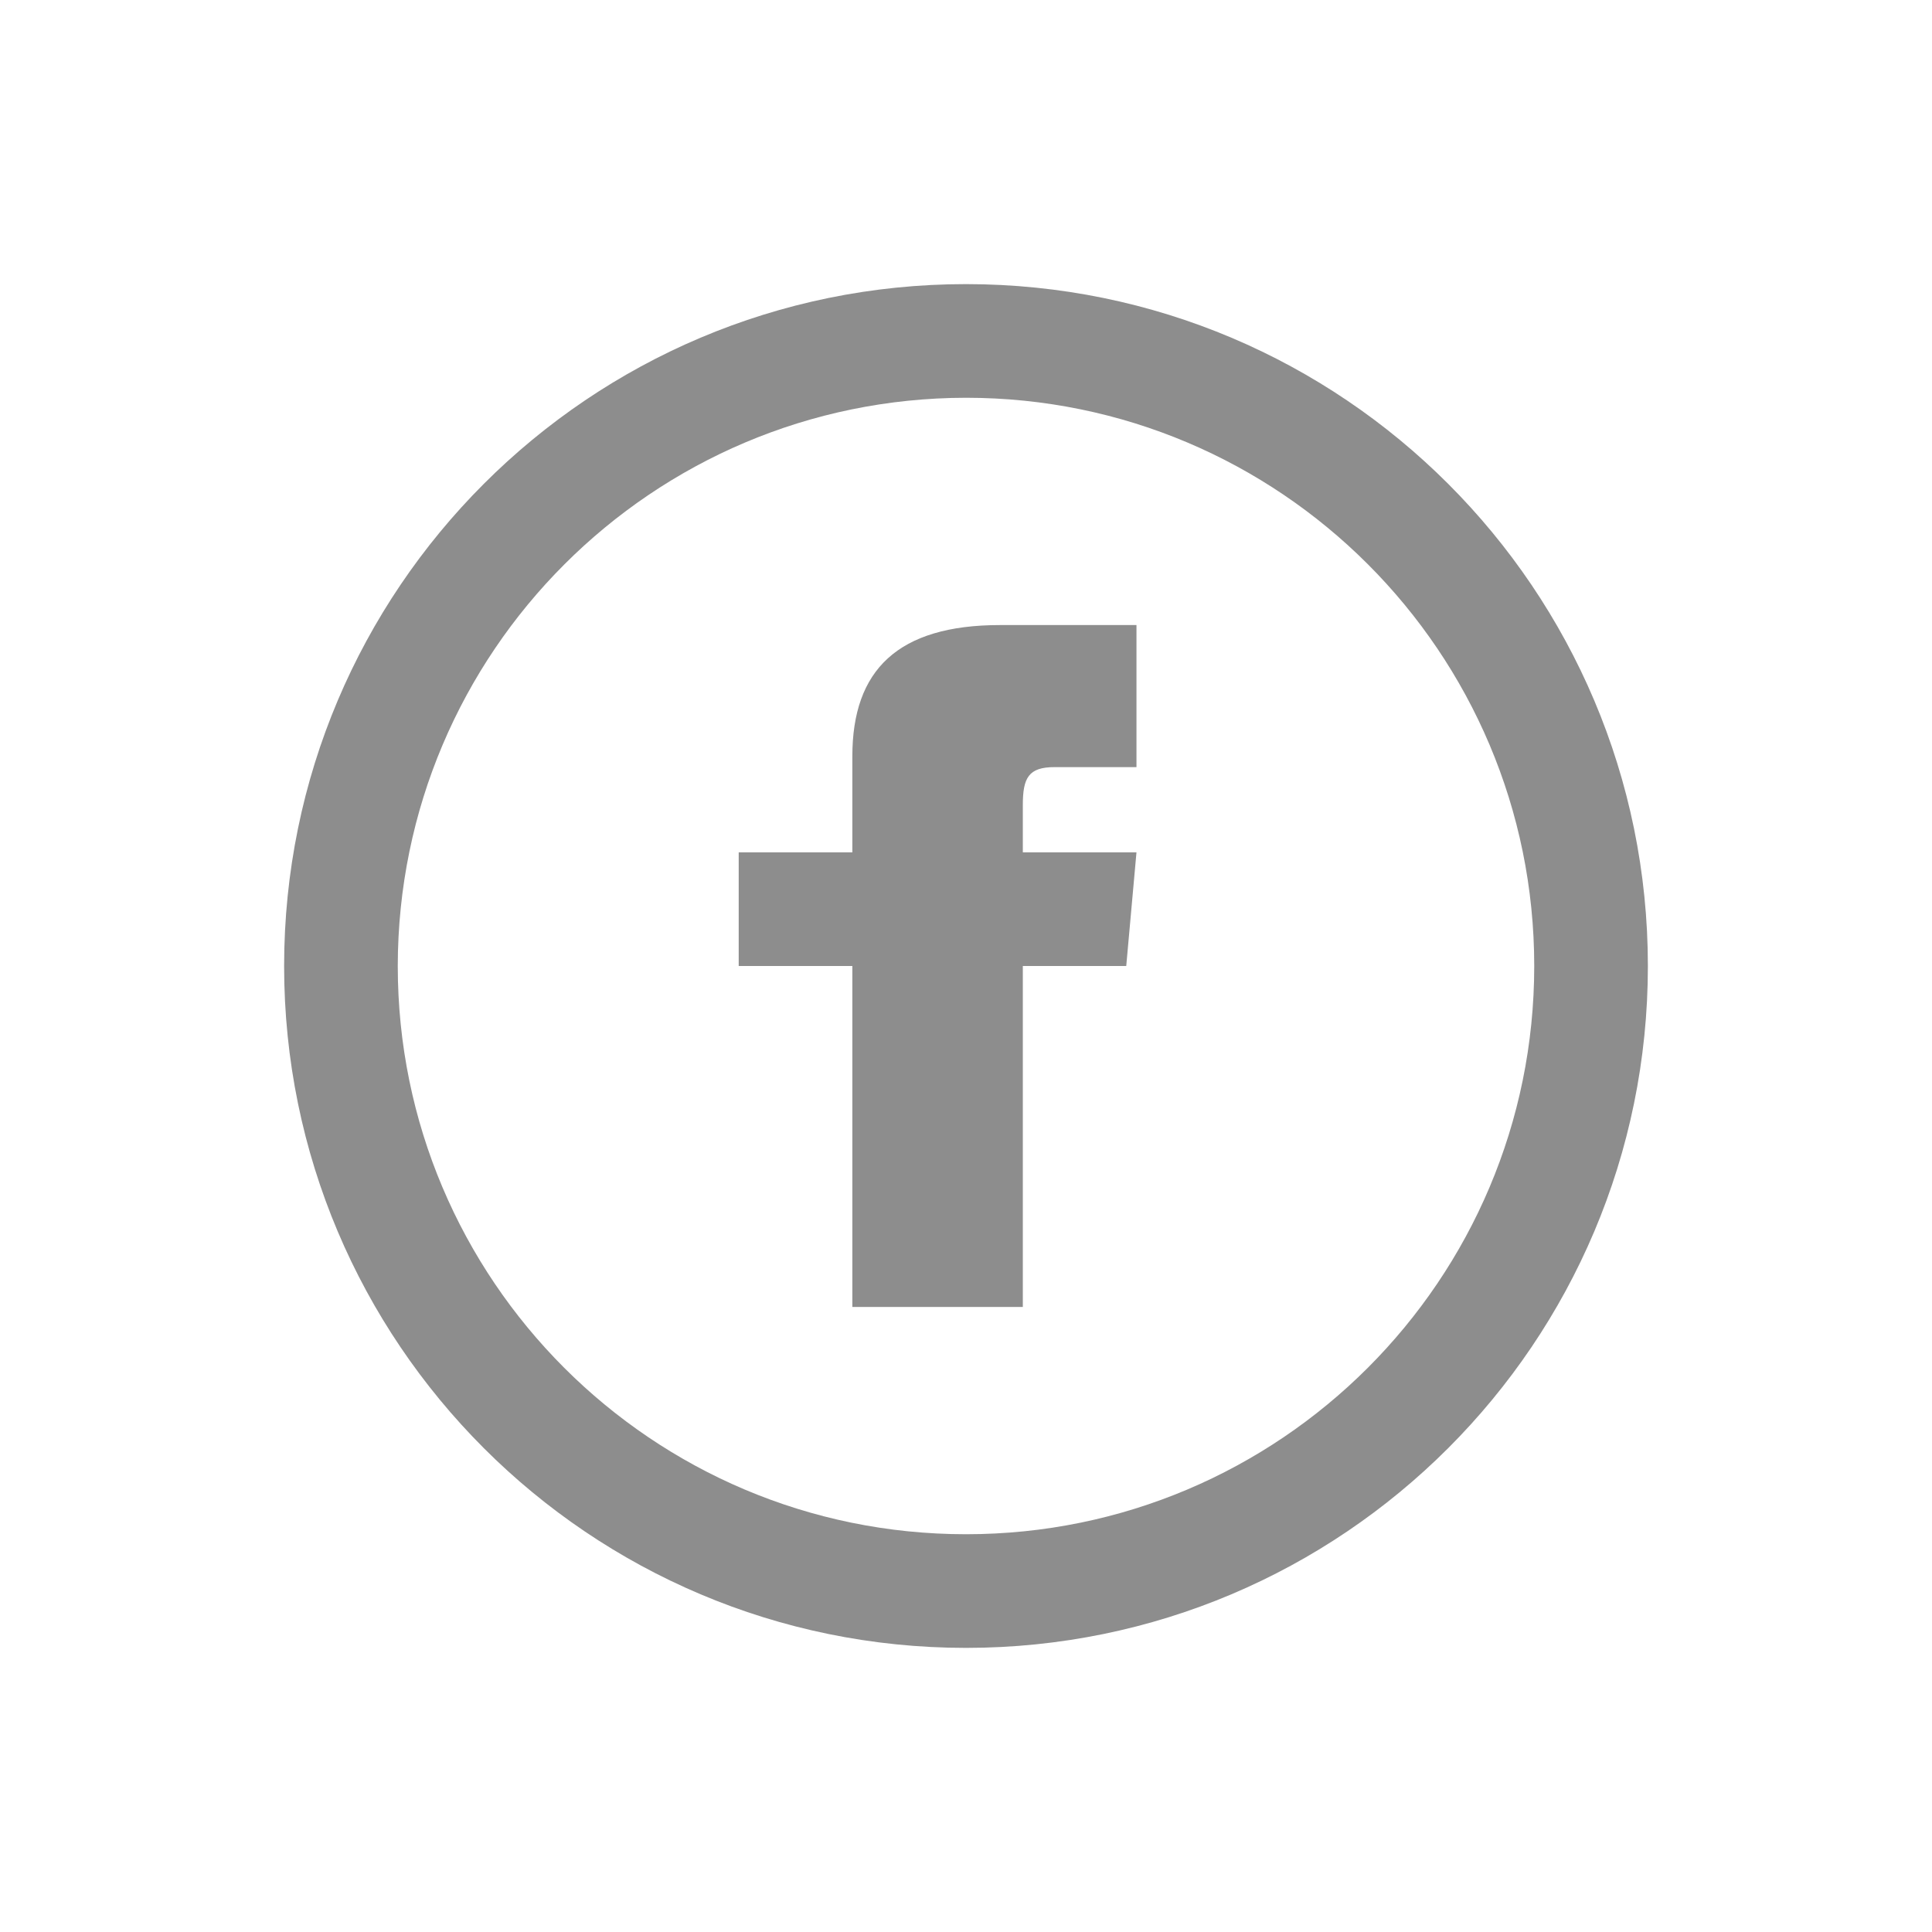
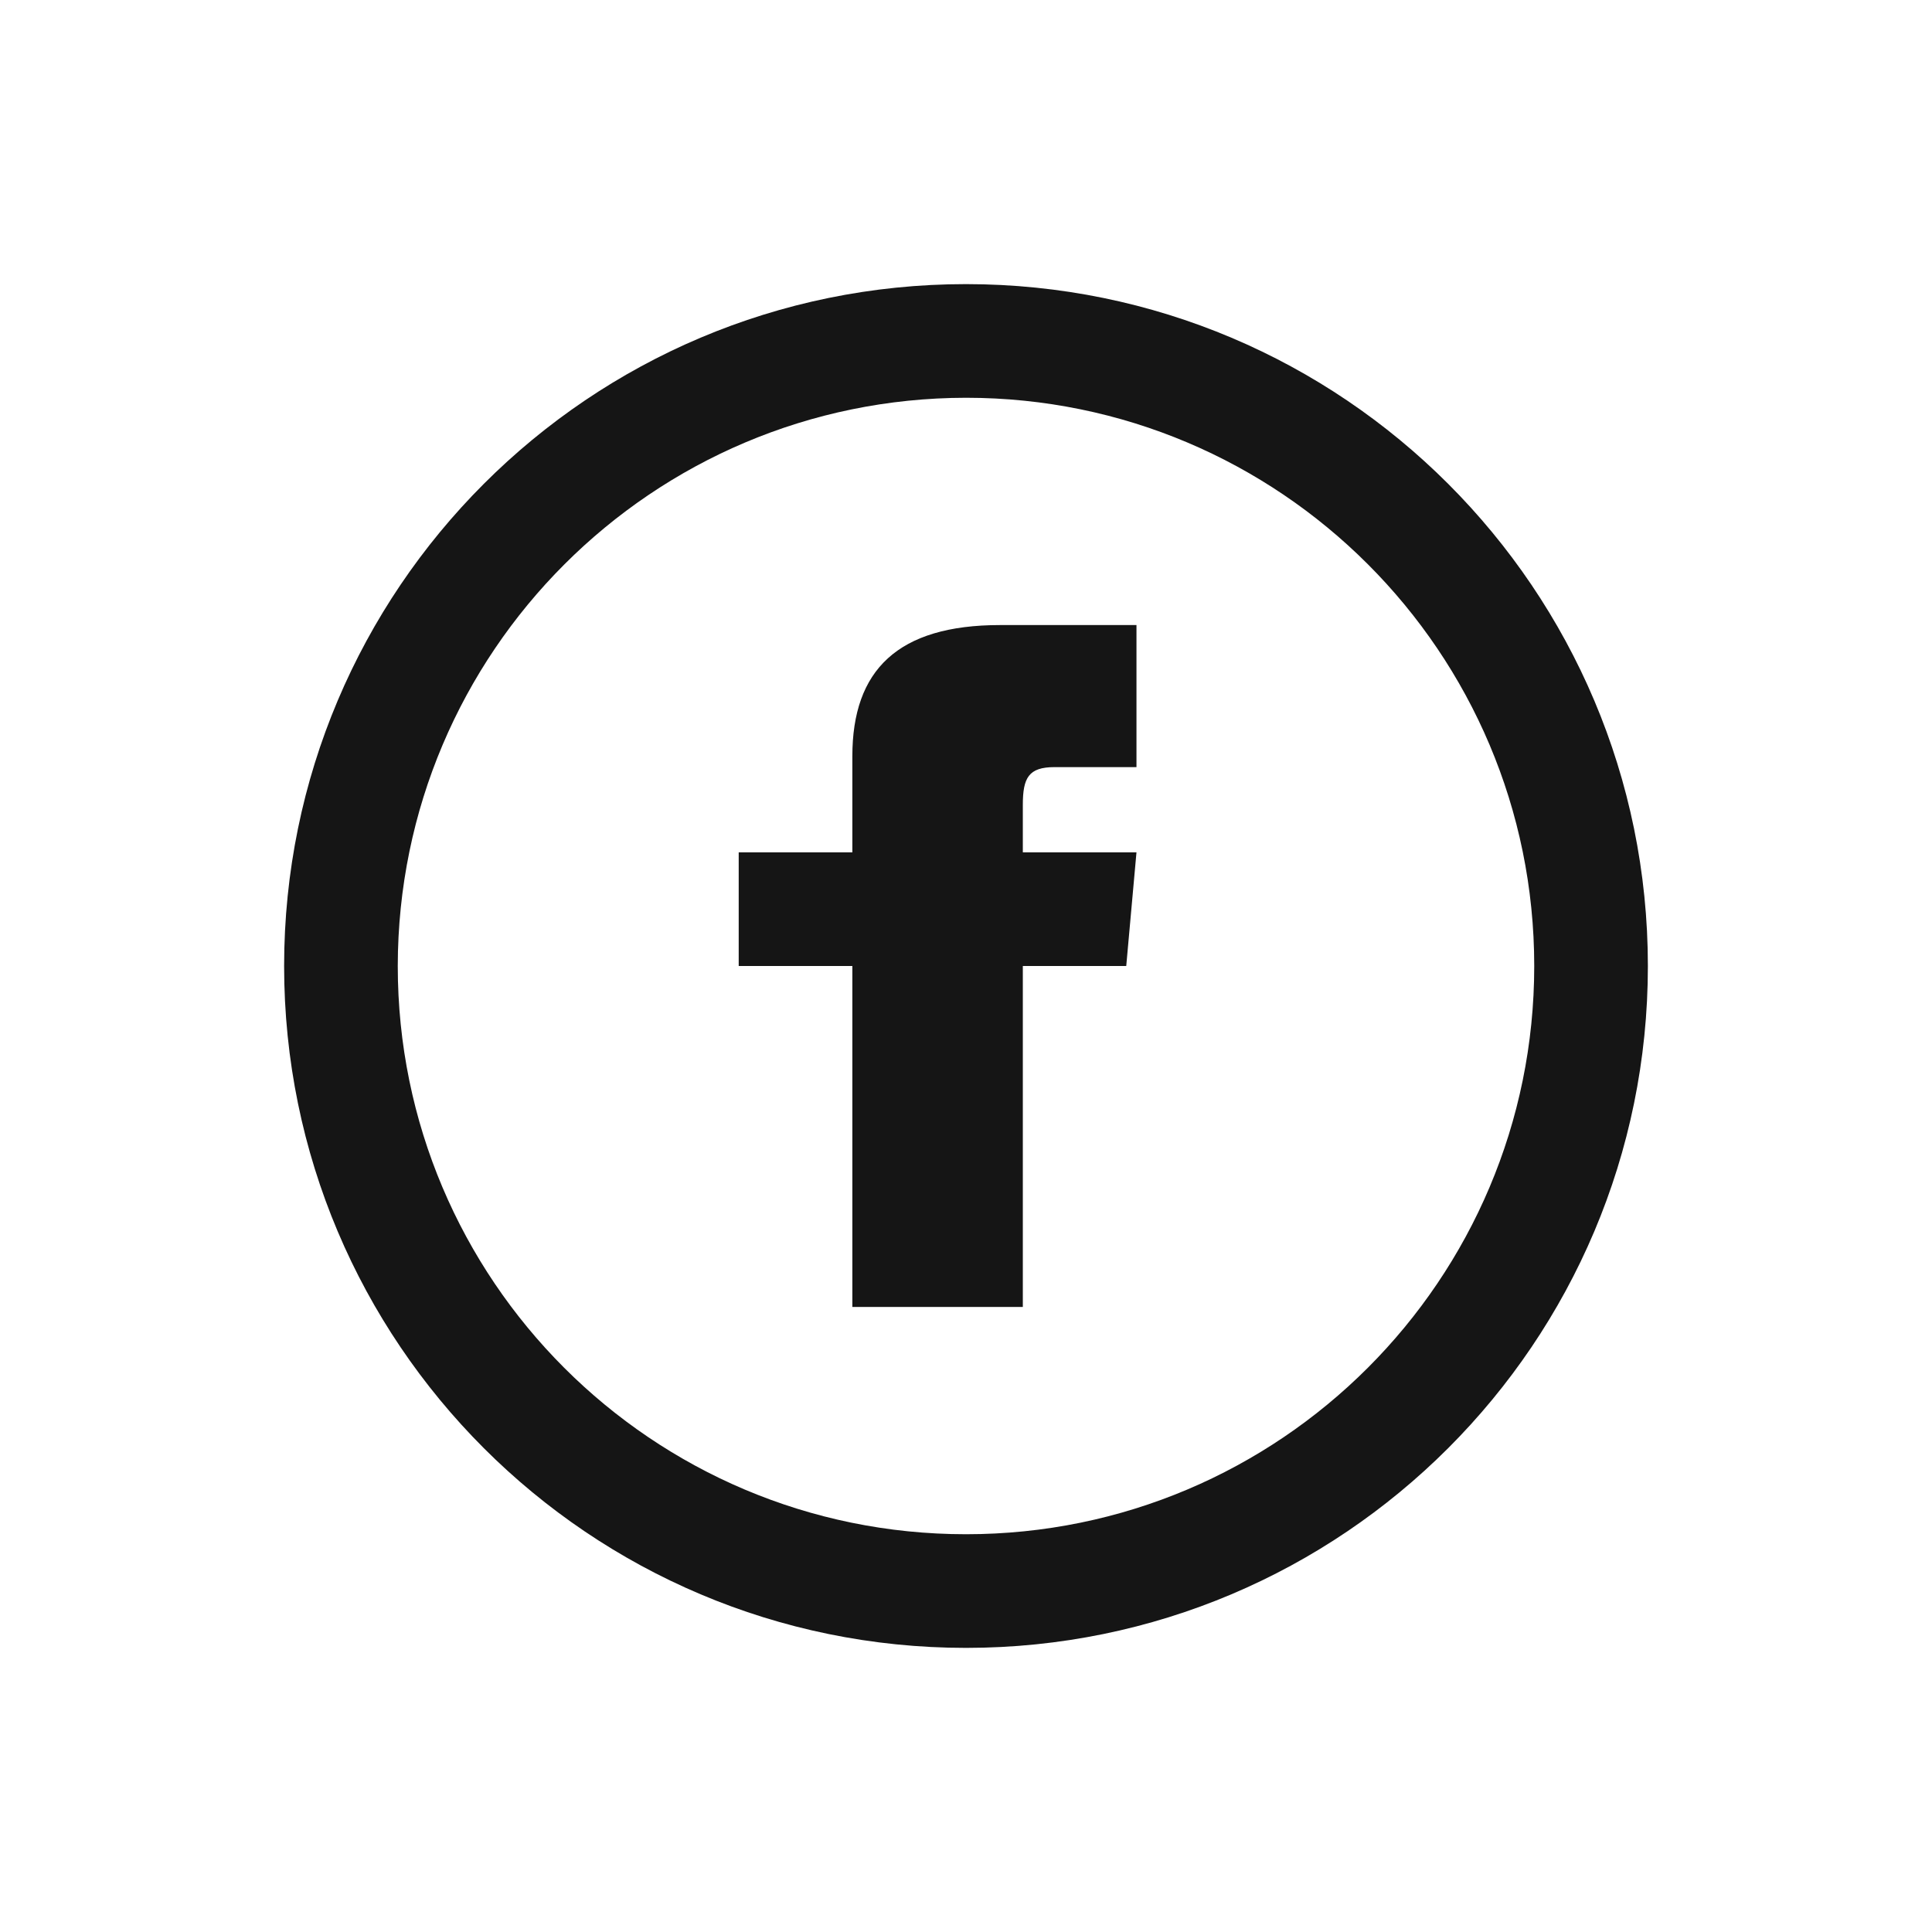
<svg xmlns="http://www.w3.org/2000/svg" data-name=".btn-fb" width="34" height="34">
  <path data-name=".ic-hoverzone" fill="none" d="M0 0h34v34H0z" />
  <g data-name=".ic-fb/icon">
-     <path data-name="Контур 793" d="M17 7A10 10 0 1 1 7 17 10.011 10.011 0 0 1 17 7zm0-2a12 12 0 1 0 12 12A12 12 0 0 0 17 5zm-2 10h-2v2h2v6h3v-6h1.82l.18-2h-2v-.833c0-.478.1-.667.558-.667H20V11h-2.4c-1.8 0-2.6.792-2.6 2.308z" fill="#8d8d8d" />
+     <path data-name="Контур 793" d="M17 7A10 10 0 1 1 7 17 10.011 10.011 0 0 1 17 7zm0-2a12 12 0 1 0 12 12A12 12 0 0 0 17 5zm-2 10h-2v2h2v6h3v-6h1.82l.18-2h-2v-.833c0-.478.1-.667.558-.667H20V11h-2.4c-1.8 0-2.6.792-2.6 2.308z" fill="#151515" />
  </g>
</svg>
